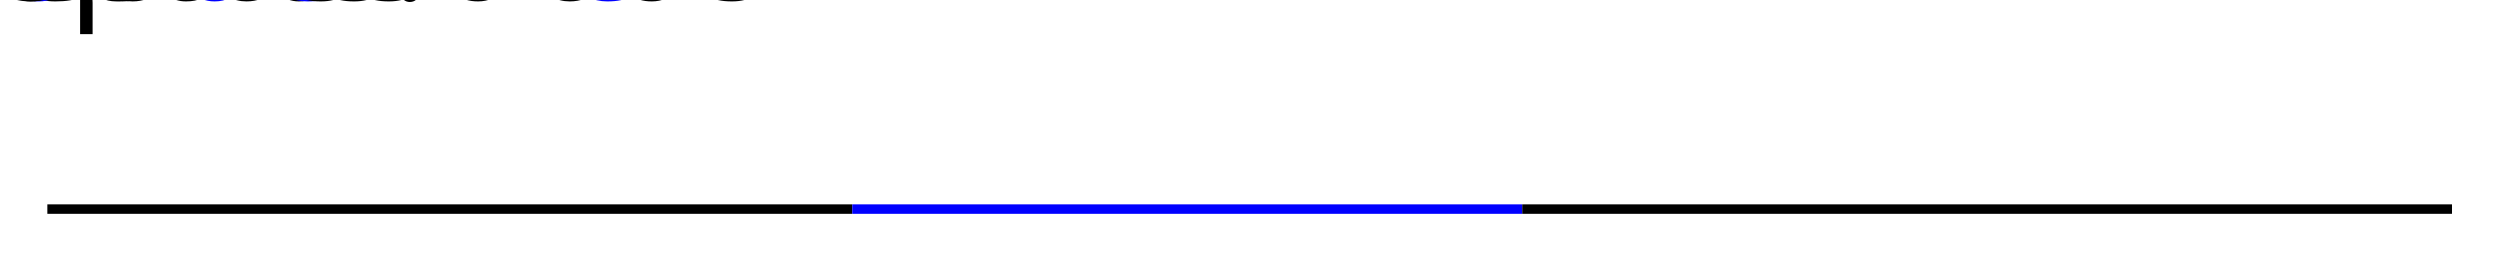
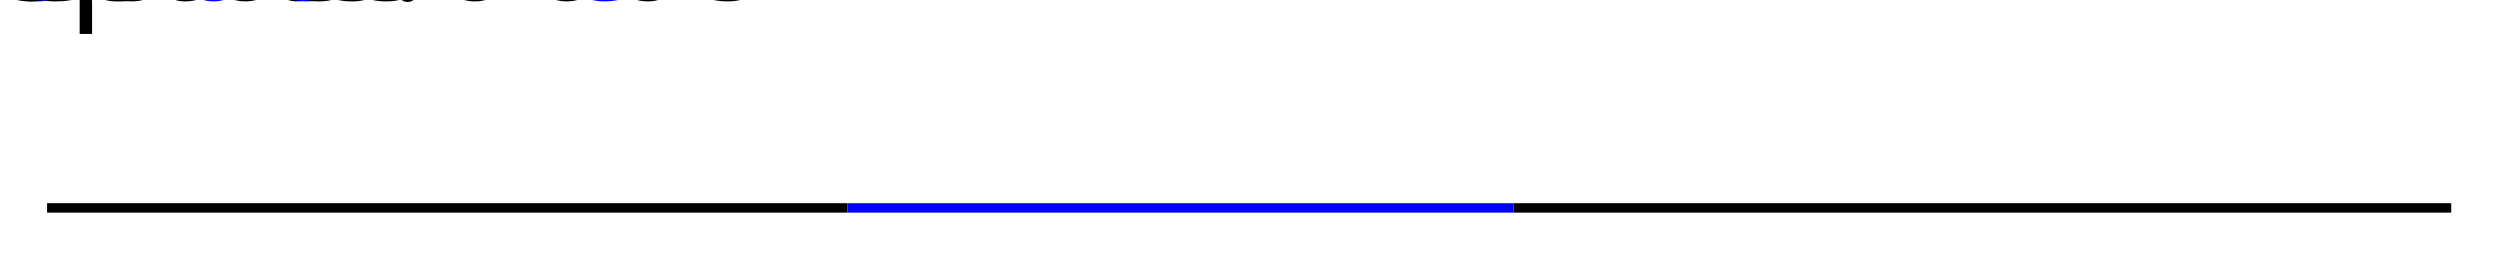
- <svg xmlns="http://www.w3.org/2000/svg" width="1056" height="113">
+ <svg xmlns="http://www.w3.org/2000/svg" width="1062" height="113">
  <defs>
    <style type="text/css">@font-face {
    font-family: 'pictex-InterVariable';
    src: url('InterVariable.ttf');
}@font-face {
    font-family: 'pictex-InterVariable';
    src: url('InterVariable.ttf');
}@font-face {
    font-family: 'pictex-InterVariable';
    src: url('InterVariable.ttf');
}@font-face {
    font-family: 'pictex-InterVariable';
    src: url('InterVariable.ttf');
}</style>
  </defs>
-   <rect fill-opacity="0" width="1056" height="113" />
+   <rect fill-opacity="0" width="1062" height="113" />
  <text font-size="60" font-family="pictex-InterVariable" x="20, 63.828, 99.805, 135.254, 154.883, 169.414, 204.863, 240.342, 276.318, 311.797, 343.467, " y="78.125, ">
			Continuous 
	</text>
  <text fill="blue" font-size="60" font-family="pictex-InterVariable" x="360.342, 395.82, 431.27, 468.008, 502.988, 526.514, 541.045, 555.576, 591.025, 626.006, " y="78.125, ">
			underline 
	</text>
-   <text font-size="60" font-family="pictex-InterVariable" x="642.881, 676.572, 710.85, 732.441, 768.418, 800.088, 831.758, " y="78.125, ">
+   <text font-size="60" font-weight="400" font-family="pictex-InterVariable" x="642.881, 677.715, 713.018, 735.986, 772.783, 806.387, 839.99, " y="78.125, ">
			across 
	</text>
-   <text font-size="60" font-family="pictex-InterVariable" x="848.633, 880.303, 917.627, 951.318, 986.768, 1018.438, " y="78.125, ">
+   <text font-size="60" font-family="pictex-InterVariable" x="854.199, 885.869, 923.193, 956.885, 992.334, 1024.004, " y="78.125, ">
			spans.
	</text>
  <path fill="none" stroke="black" stroke-width="4" stroke-miterlimit="4" d="M20 88.32L360 88.32" />
  <path fill="none" stroke="blue" stroke-width="4" stroke-miterlimit="4" d="M360 88.32L643 88.32" />
-   <path fill="none" stroke="black" stroke-width="4" stroke-miterlimit="4" d="M643 88.32L1035.723 88.32" />
+   <path fill="none" stroke="black" stroke-width="4" stroke-miterlimit="4" d="M643 88.32L1041.289 88.32" />
</svg>
